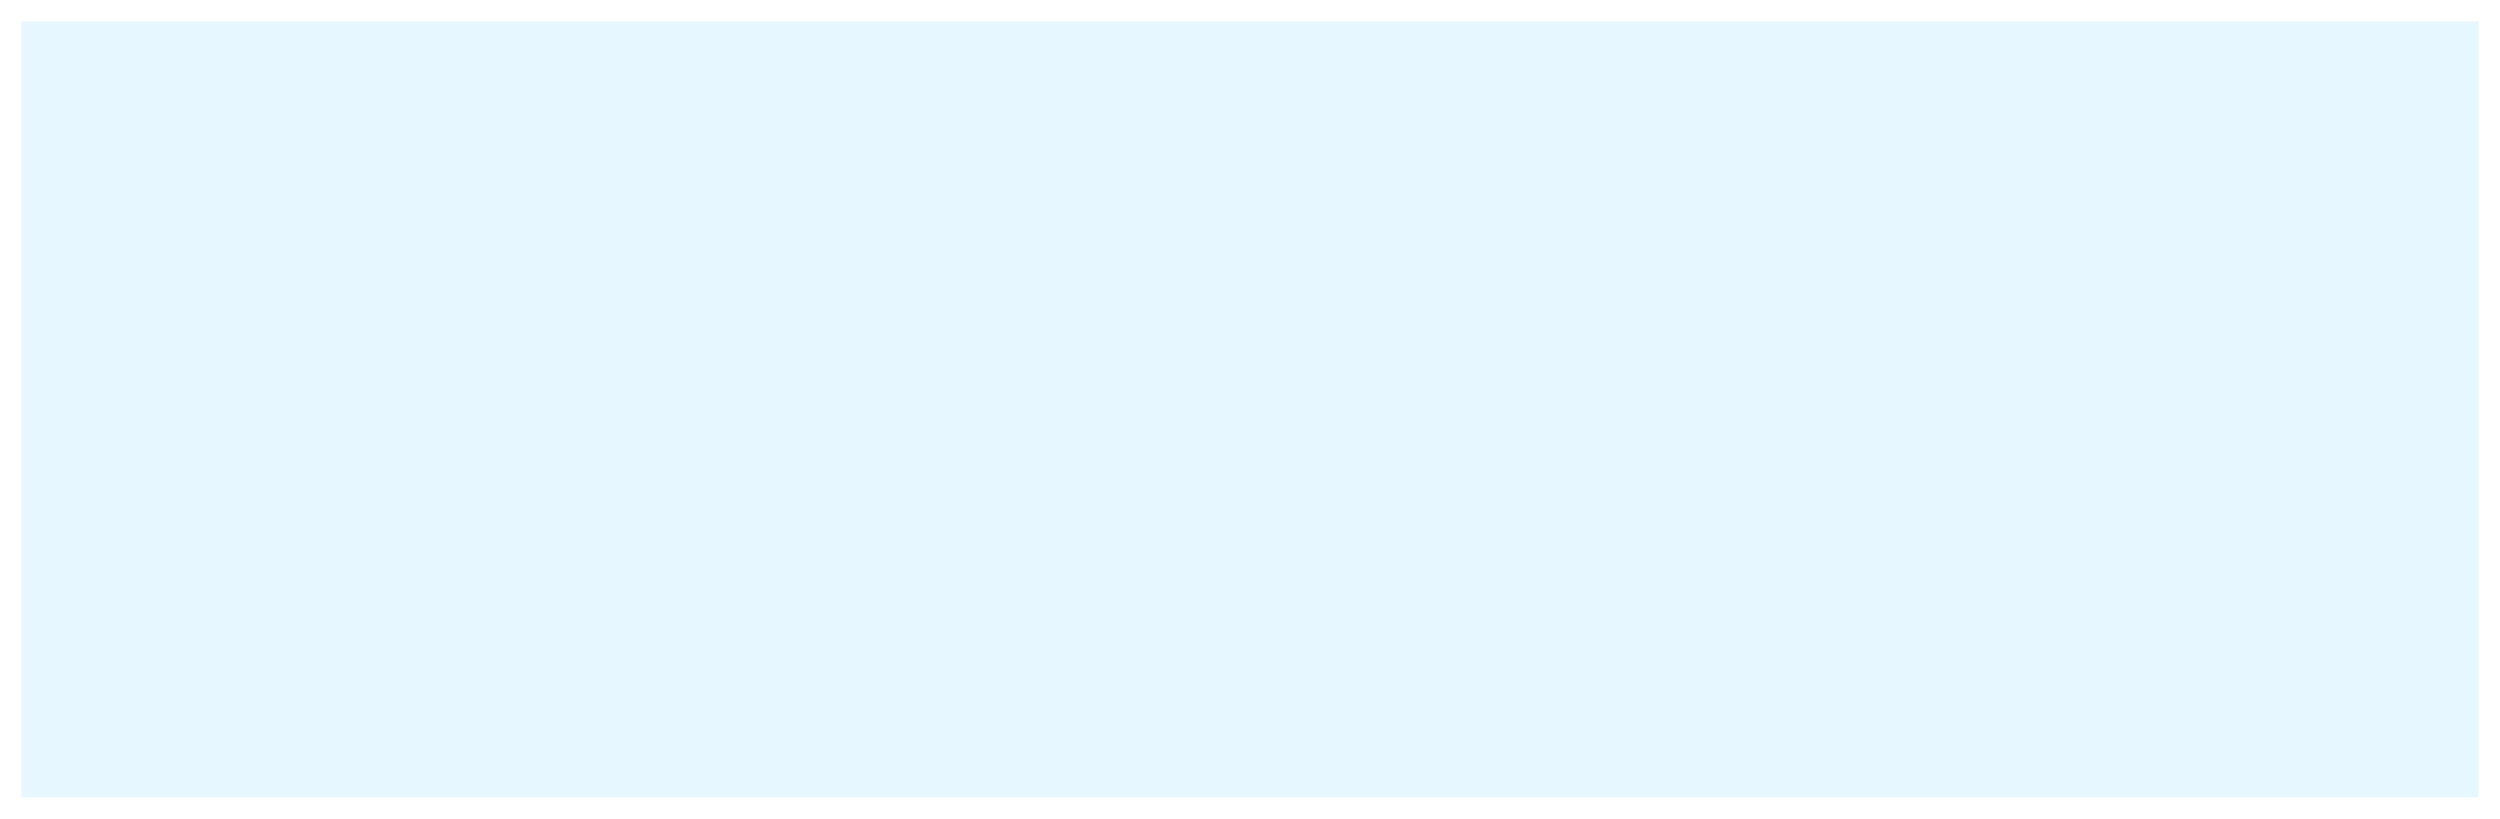
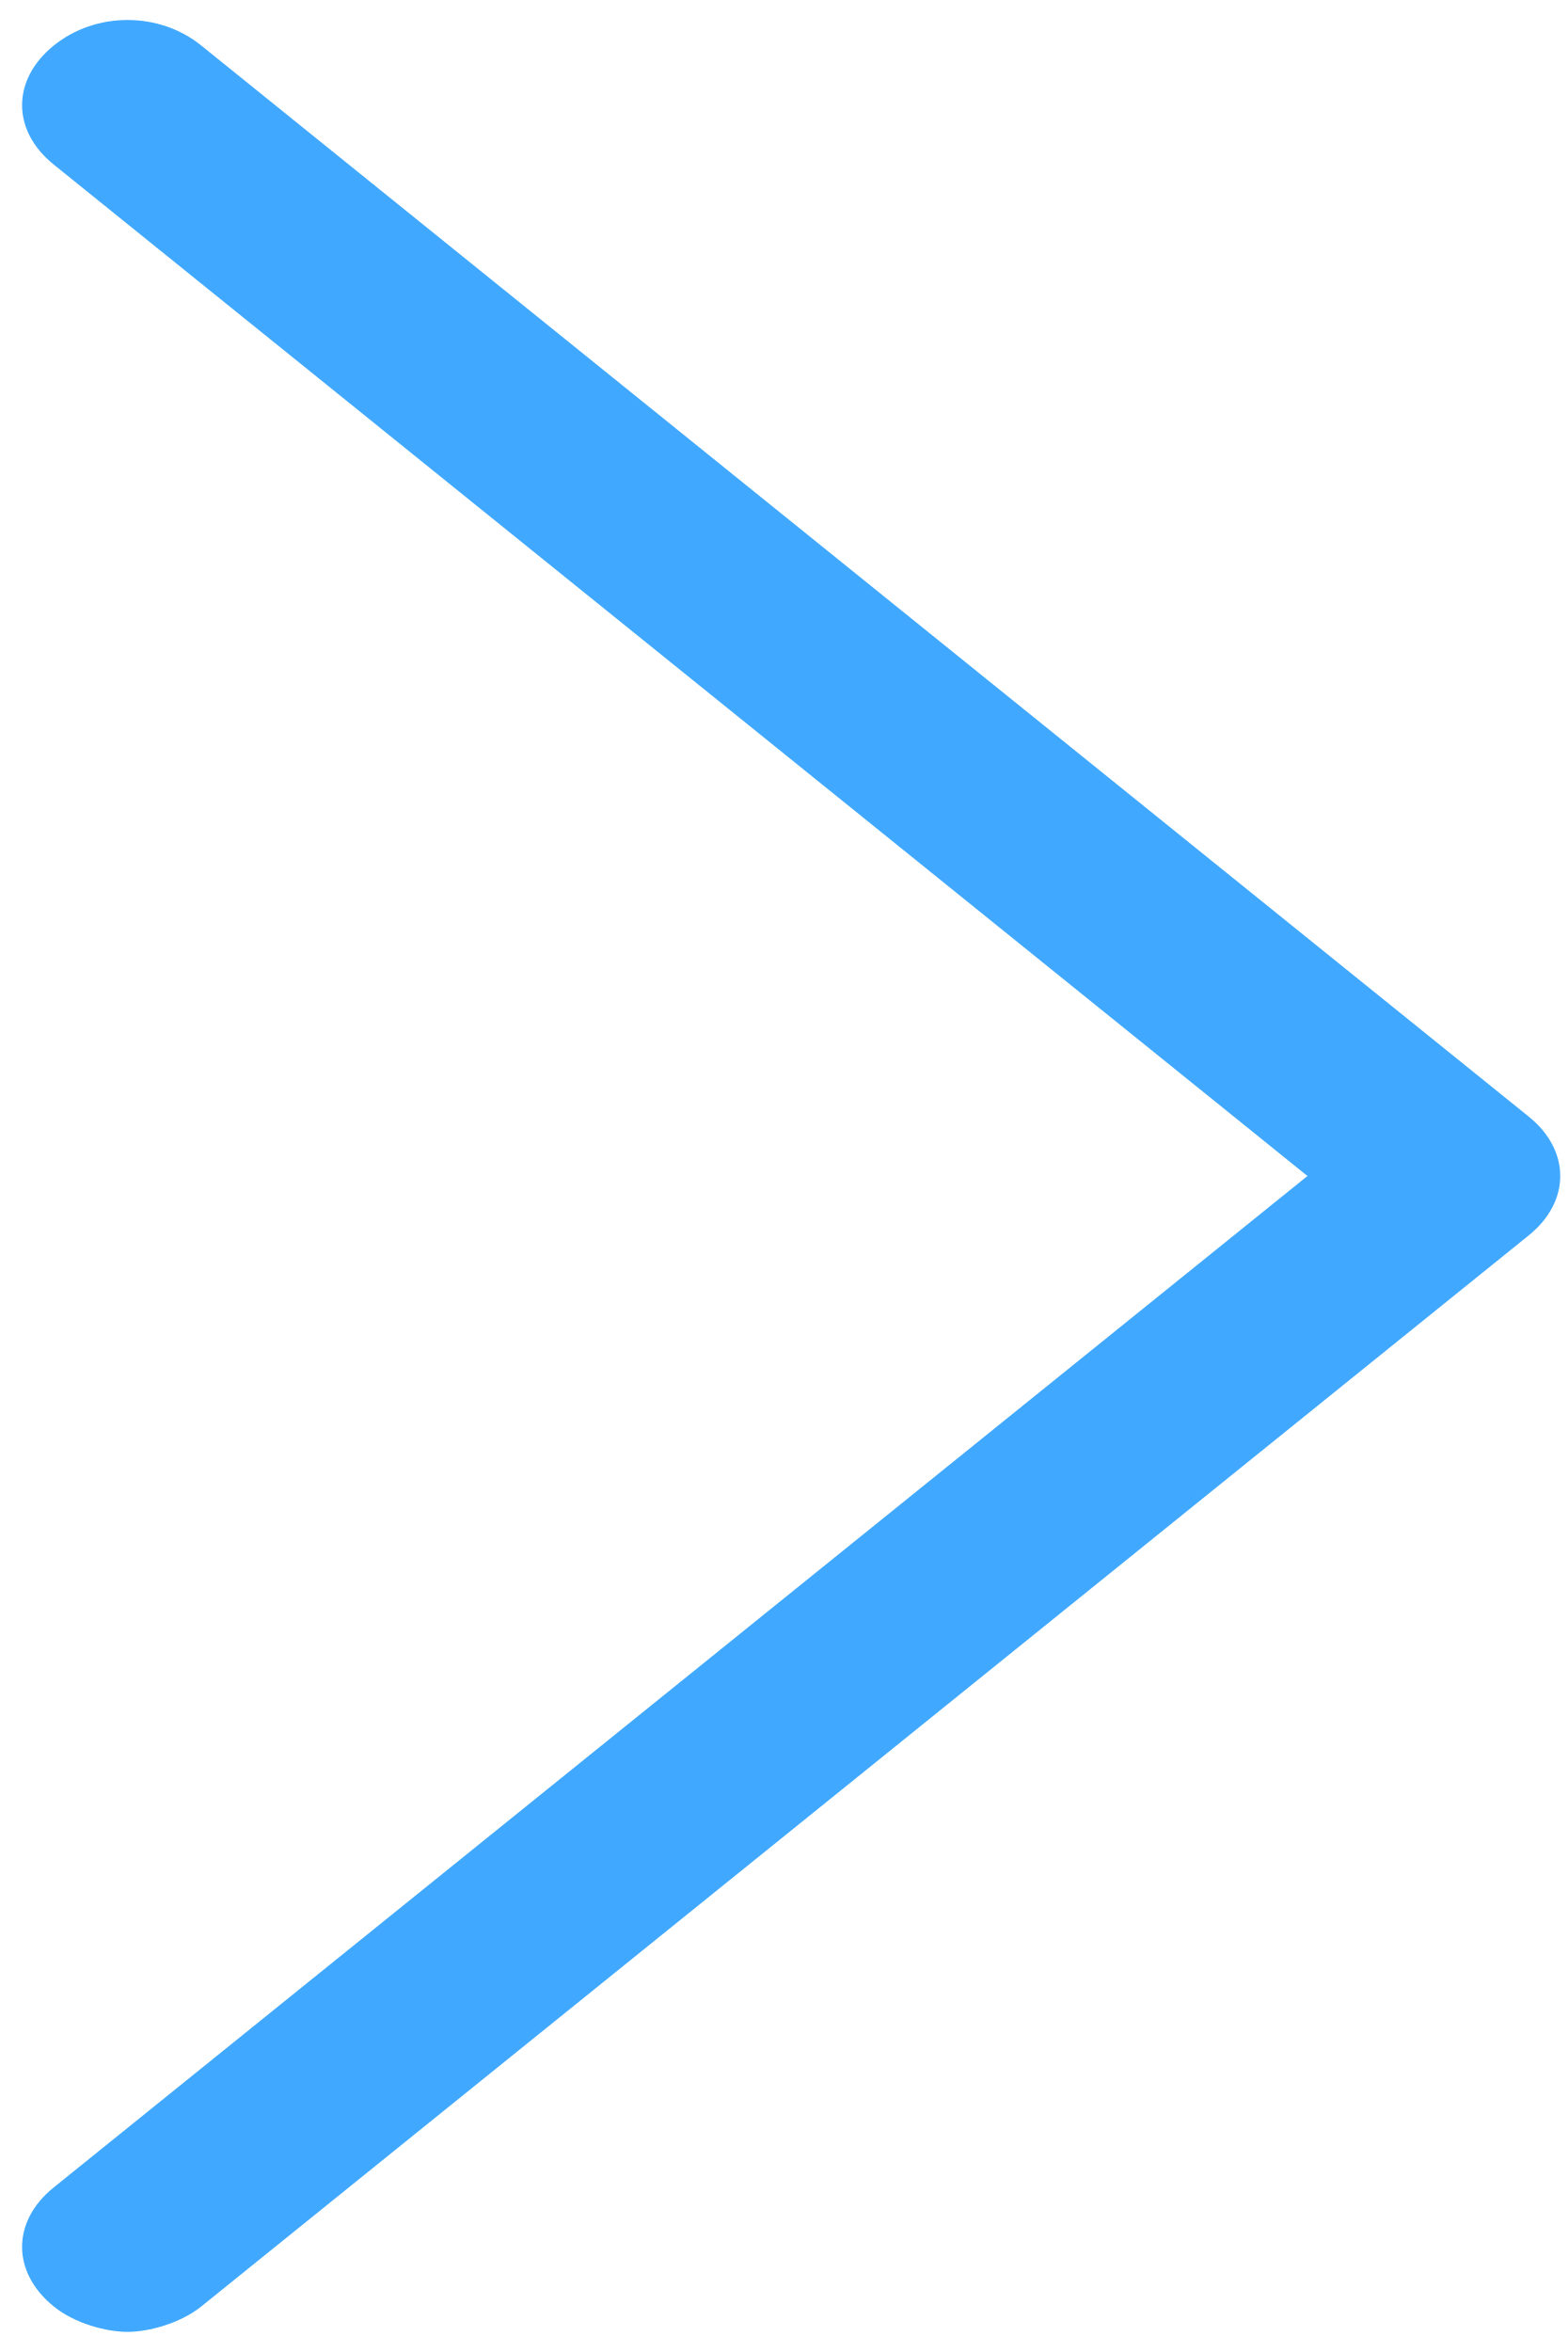
- <svg xmlns="http://www.w3.org/2000/svg" version="1.1" width="116px" height="38px">
-   <g transform="matrix(1 0 0 1 -374 -804 )">
-     <path d="M 375 805  L 489 805  L 489 841  L 375 841  L 375 805  Z " fill-rule="nonzero" fill="#e6f7ff" stroke="none" />
+ <svg xmlns="http://www.w3.org/2000/svg" version="1.1" width="6px" height="9px">
+   <g transform="matrix(1 0 0 1 -460 -701 )">
+     <path d="M 5.85 4.272  L 0.77 0.174  C 0.609 0.044  0.367 0.044  0.206 0.174  C 0.044 0.305  0.044 0.5  0.206 0.63  L 5.004 4.5  L 0.206 8.37  C 0.044 8.5  0.044 8.695  0.206 8.826  C 0.286 8.891  0.407 8.923  0.488 8.923  C 0.568 8.923  0.689 8.891  0.77 8.826  L 5.85 4.728  C 6.012 4.598  6.012 4.402  5.85 4.272  Z " fill-rule="nonzero" fill="#40a9ff" stroke="none" transform="matrix(1 0 0 1 460 701 )" />
  </g>
</svg>
